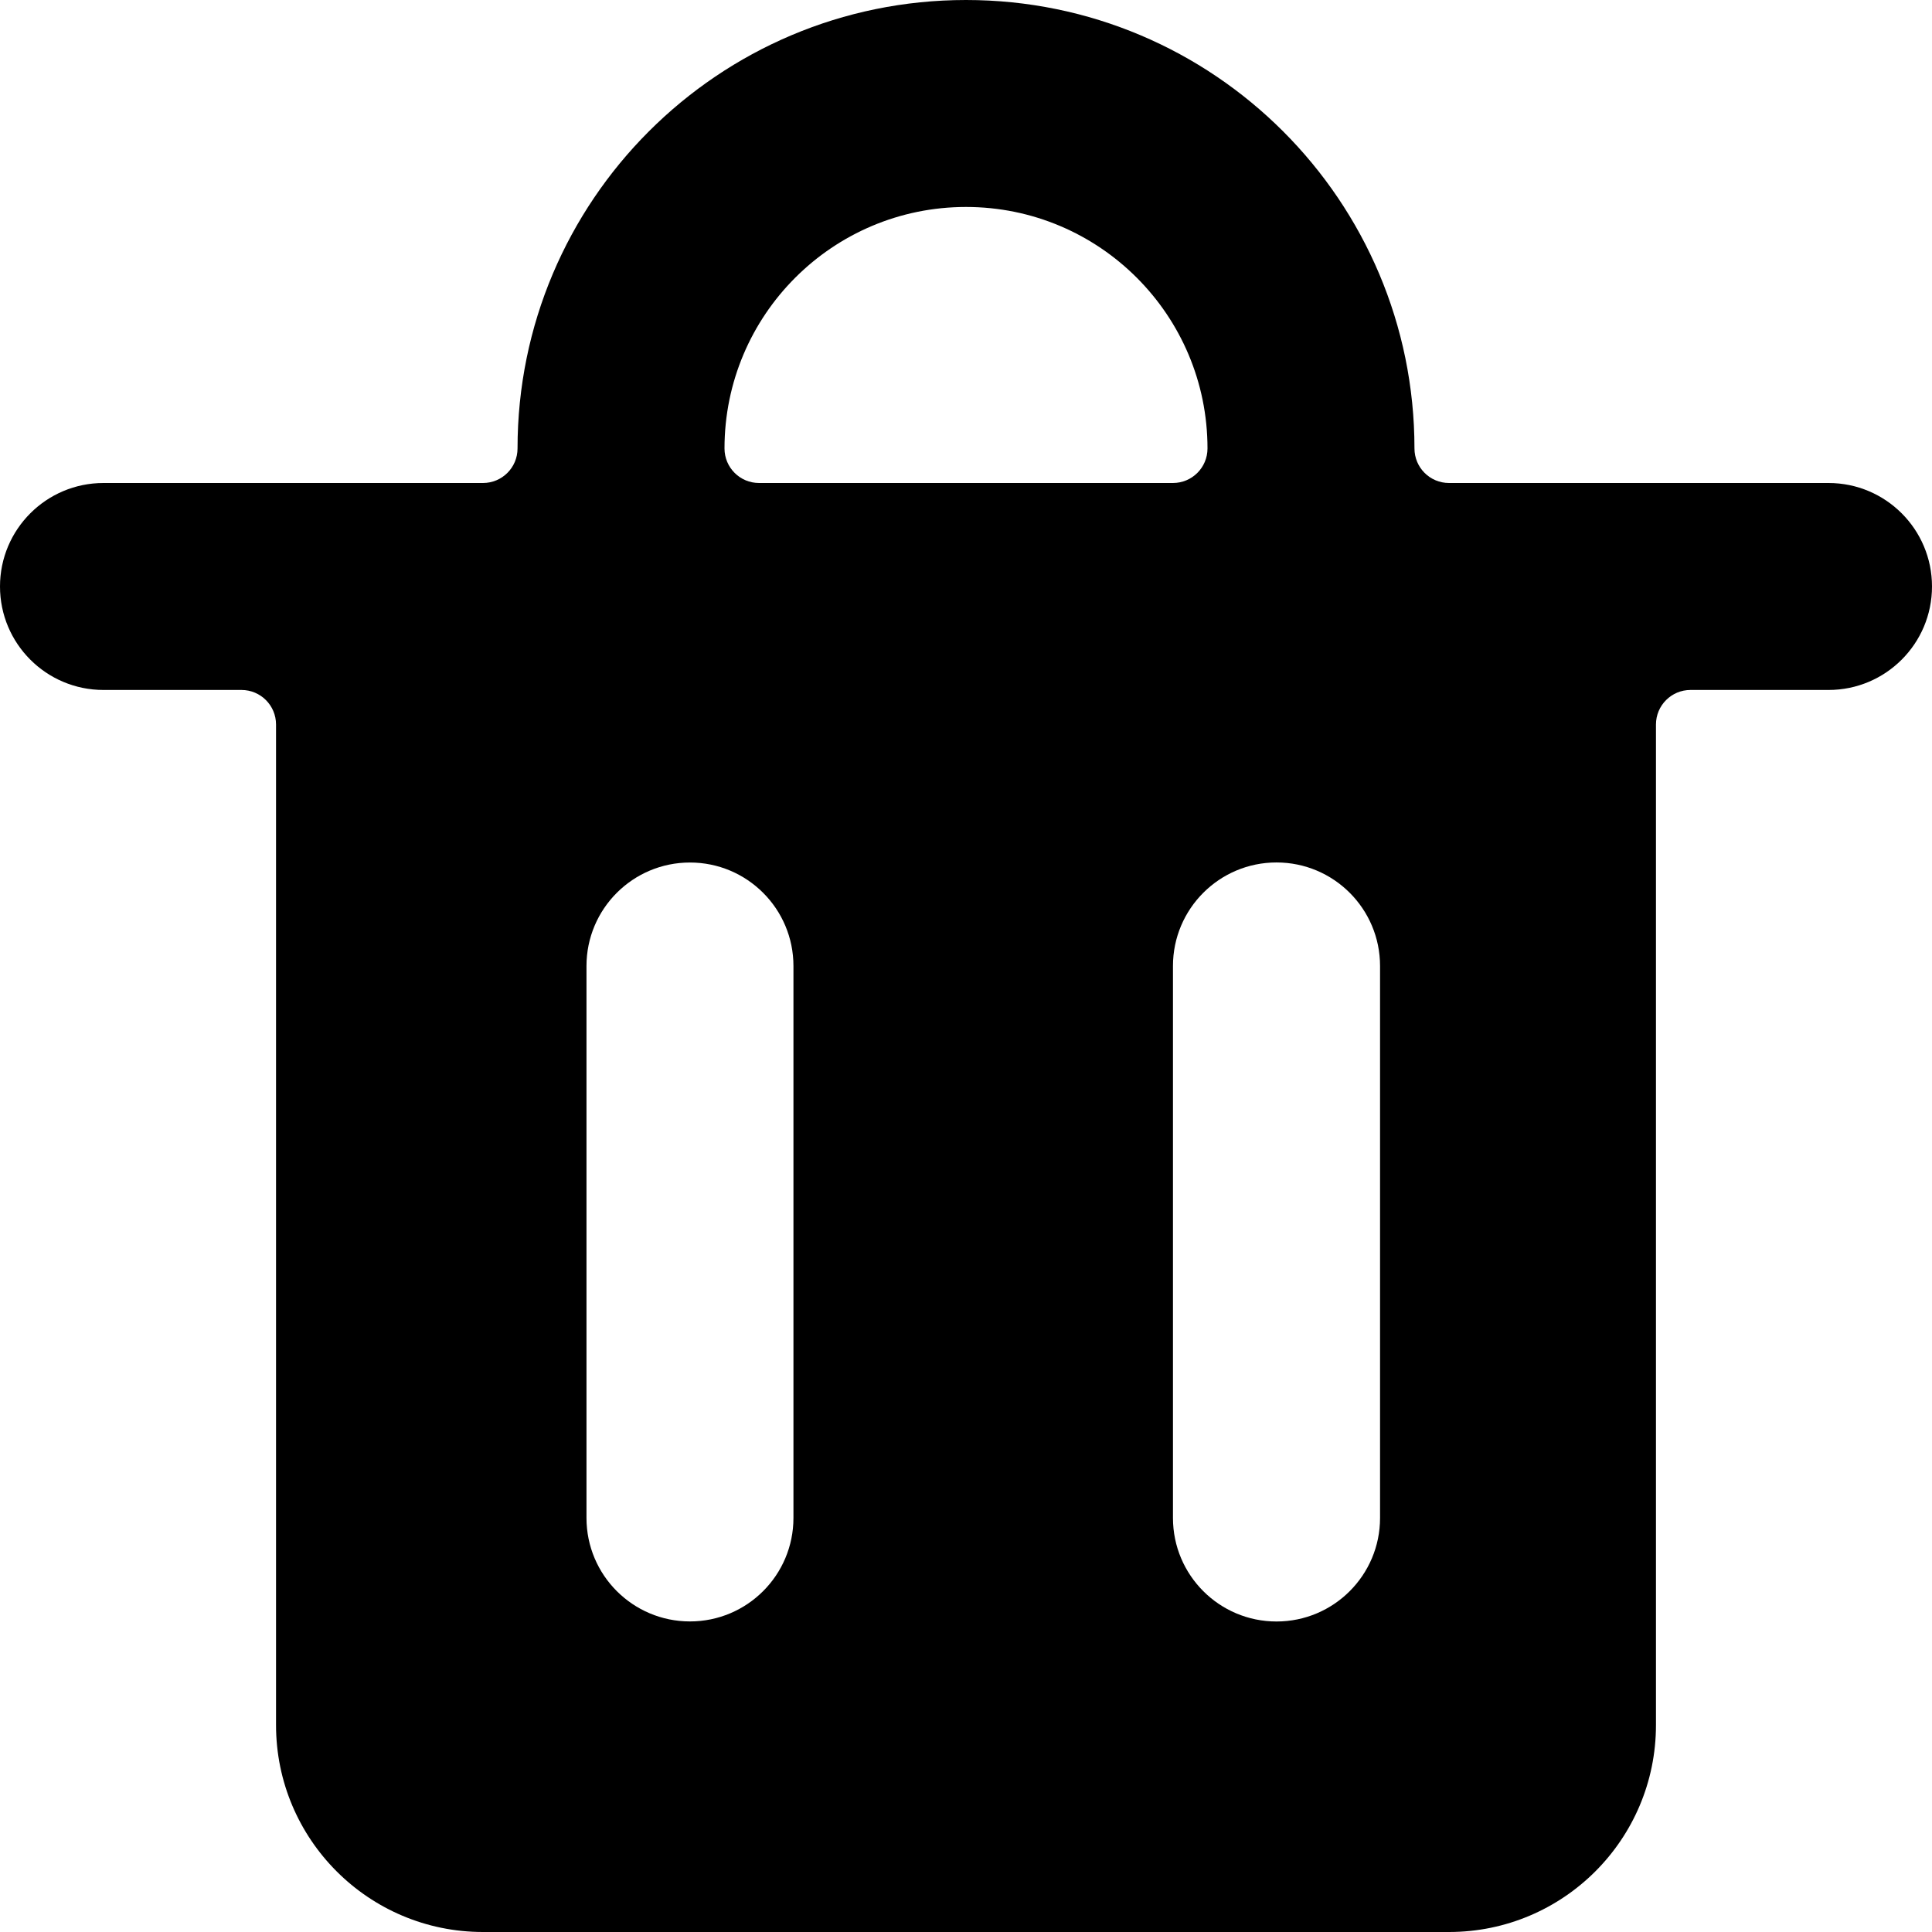
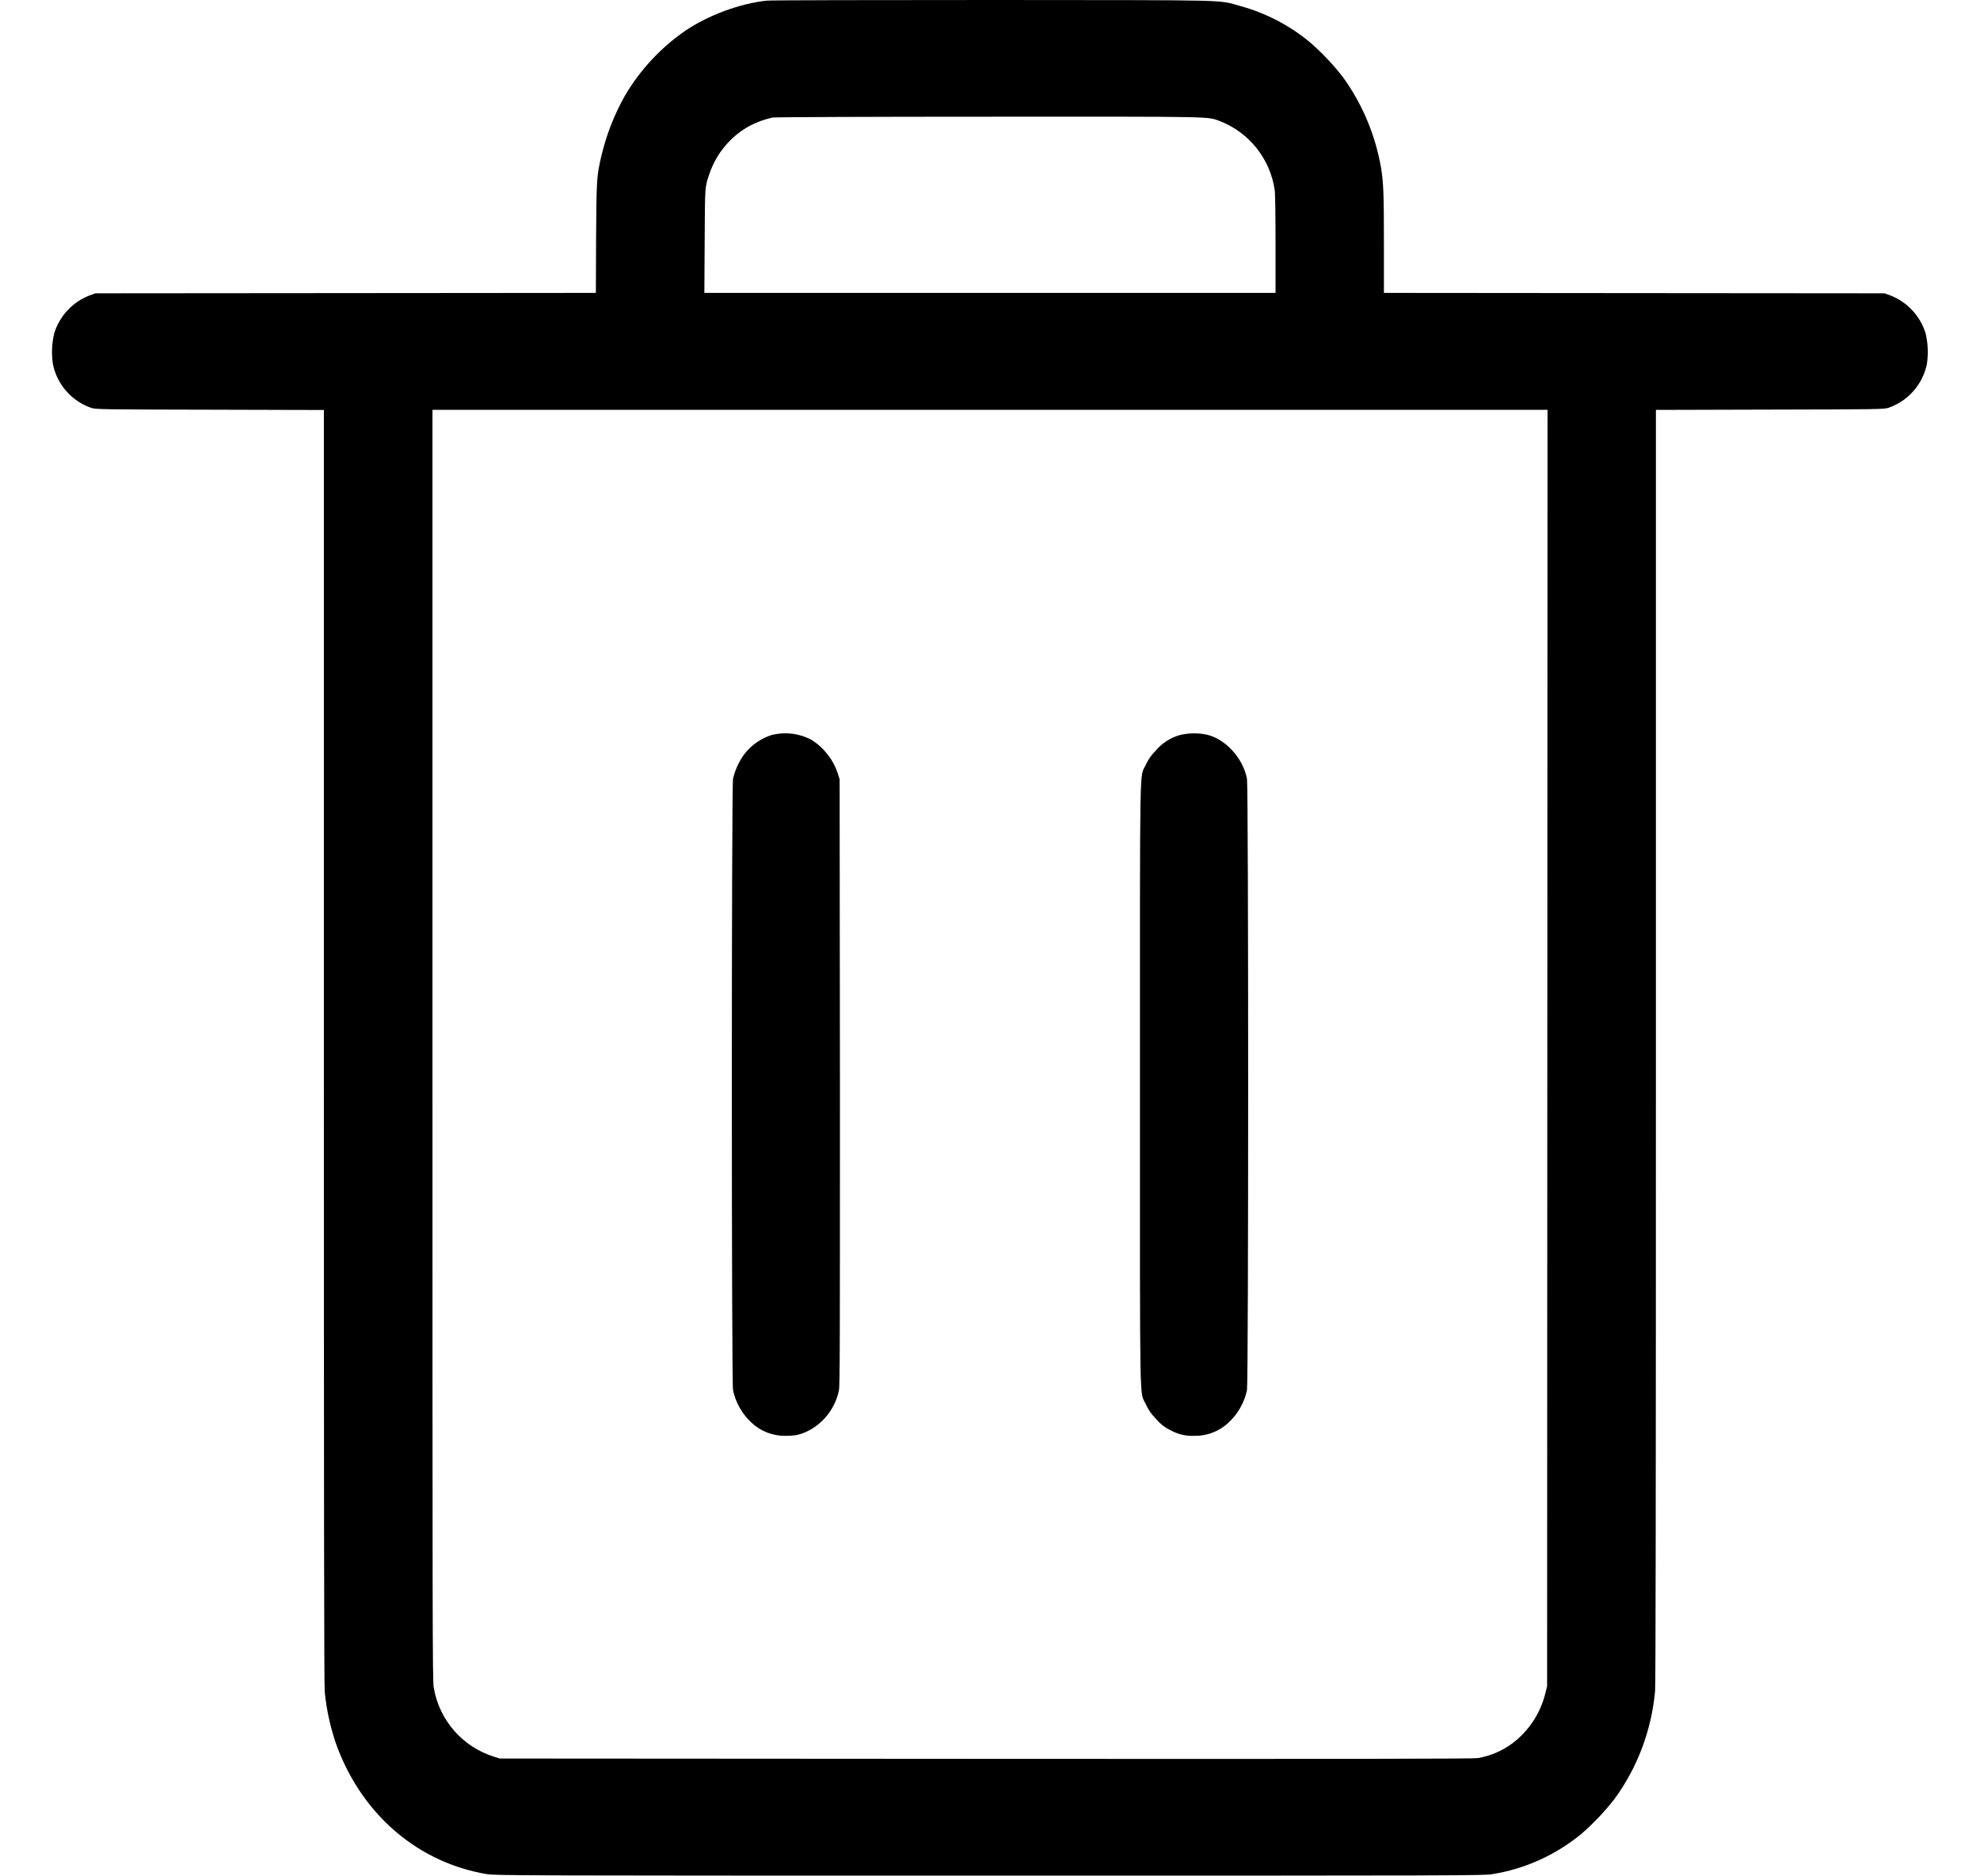
- <svg viewBox="0 0 16 16" fill="currentColor" aria-hidden="true">
-   <path d="M16 4.857A.857.857 0 0 0 15.143 4H12a.286.286 0 0 1-.286-.286 3.714 3.714 0 1 0-7.428 0A.286.286 0 0 1 4 4H.857a.857.857 0 0 0 0 1.714H2A.286.286 0 0 1 2.286 6v8.286A1.714 1.714 0 0 0 4 16h8a1.714 1.714 0 0 0 1.714-1.714V6A.286.286 0 0 1 14 5.714h1.143A.857.857 0 0 0 16 4.857ZM6 3.714a2 2 0 1 1 4 0A.286.286 0 0 1 9.714 4H6.286A.286.286 0 0 1 6 3.714Zm.571 8.857a.857.857 0 1 1-1.714 0V8a.857.857 0 0 1 1.714 0v4.571Zm4.858 0a.857.857 0 1 1-1.715 0V8a.857.857 0 1 1 1.715 0v4.571Z" />
+ <svg viewBox="0 0 19 18" fill="currentColor" aria-hidden="true">
+   <path fill-rule="evenodd" d="M7.36.006c-.256.026-.565.14-.785.29a1.974 1.974 0 0 0-.577.62 2.23 2.23 0 0 0-.228.583c-.045.197-.046.217-.05.786l-.002.526-2.401.002-2.401.002-.061.022A.57.57 0 0 0 .52 3.2a.773.773 0 0 0-.012.296.562.562 0 0 0 .369.419c.043.014.111.015 1.138.017l1.093.003v6.105c0 4.32.002 6.132.008 6.196.017.18.063.382.125.544.25.65.779 1.096 1.428 1.206.084.014.296.015 4.826.015 4.58 0 4.741 0 4.83-.015a1.79 1.79 0 0 0 .85-.386 2.39 2.39 0 0 0 .317-.334c.22-.3.355-.658.39-1.034.006-.058.008-2.029.008-6.191V3.934l1.093-.003c1.025-.002 1.095-.003 1.138-.017a.565.565 0 0 0 .369-.418.775.775 0 0 0-.012-.297.57.57 0 0 0-.334-.362l-.06-.022-2.402-.002-2.402-.002v-.478c0-.471-.004-.577-.027-.719a2.094 2.094 0 0 0-.37-.879 2.388 2.388 0 0 0-.317-.333 1.788 1.788 0 0 0-.66-.343c-.23-.063-.023-.057-2.373-.059C8.377 0 7.4.002 7.361.006Zm.053 1.122a.91.91 0 0 0-.22.08.829.829 0 0 0-.385.459c-.045.132-.043.108-.046.647l-.003.497h5.481v-.468c0-.271-.003-.49-.008-.52a.84.84 0 0 0-.524-.66c-.126-.046-.01-.044-2.219-.043-1.12 0-2.054.004-2.076.008ZM4.15 10.032c0 5.532 0 6.105.012 6.163a.841.841 0 0 0 .58.665l.054.017 4.662.003c3.434.002 4.677 0 4.722-.007a.768.768 0 0 0 .38-.18.858.858 0 0 0 .27-.446l.016-.063.002-6.125.002-6.126H4.15v6.1ZM7.418 7.05a.534.534 0 0 0-.28.194.652.652 0 0 0-.104.23c-.015.081-.015 5.79 0 5.868a.595.595 0 0 0 .18.314.465.465 0 0 0 .323.124c.099 0 .15-.012.233-.055a.567.567 0 0 0 .28-.38c.01-.053.01-.424.01-2.963l-.003-2.903-.016-.051a.609.609 0 0 0-.253-.327.531.531 0 0 0-.37-.05Zm3.905.004a.472.472 0 0 0-.231.148.465.465 0 0 0-.098.14c-.06.13-.055-.141-.055 3.067 0 3.206-.005 2.936.055 3.065a.456.456 0 0 0 .098.142.41.41 0 0 0 .138.109.428.428 0 0 0 .233.055.465.465 0 0 0 .323-.124.596.596 0 0 0 .18-.314c.015-.079.015-5.787 0-5.867-.037-.199-.207-.384-.388-.425a.6.6 0 0 0-.255.004Z" clip-rule="evenodd" />
</svg>
